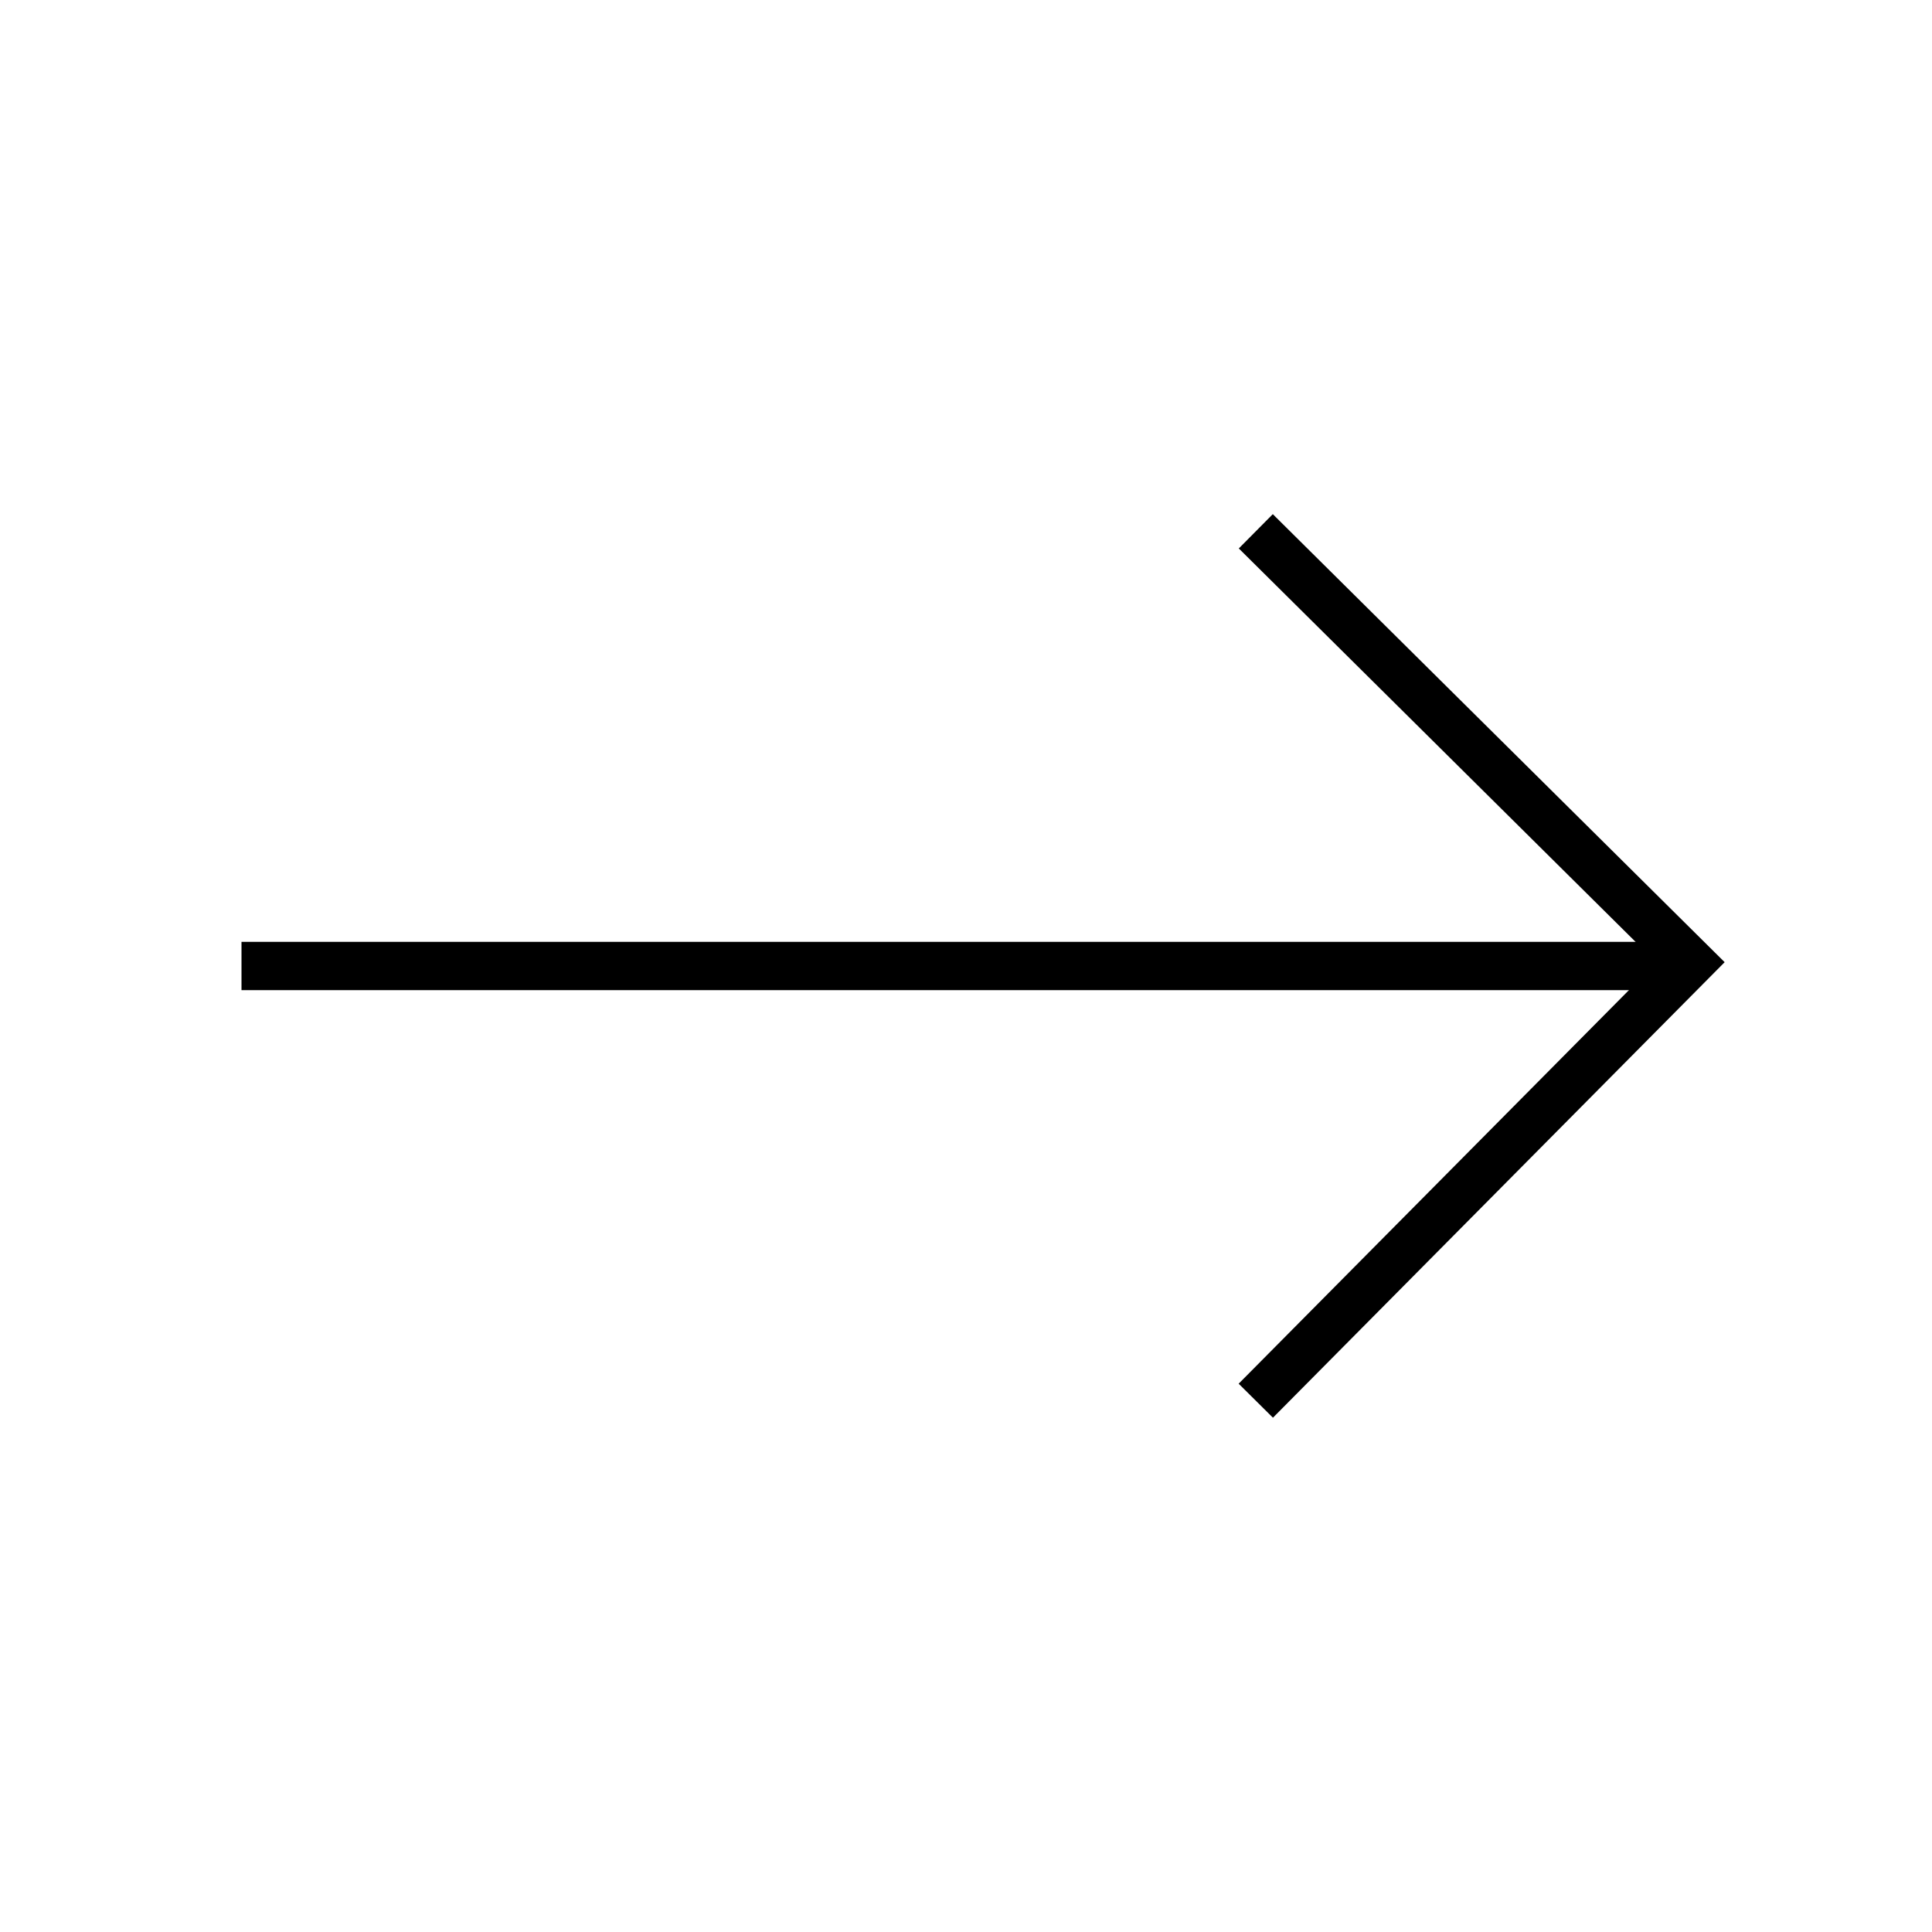
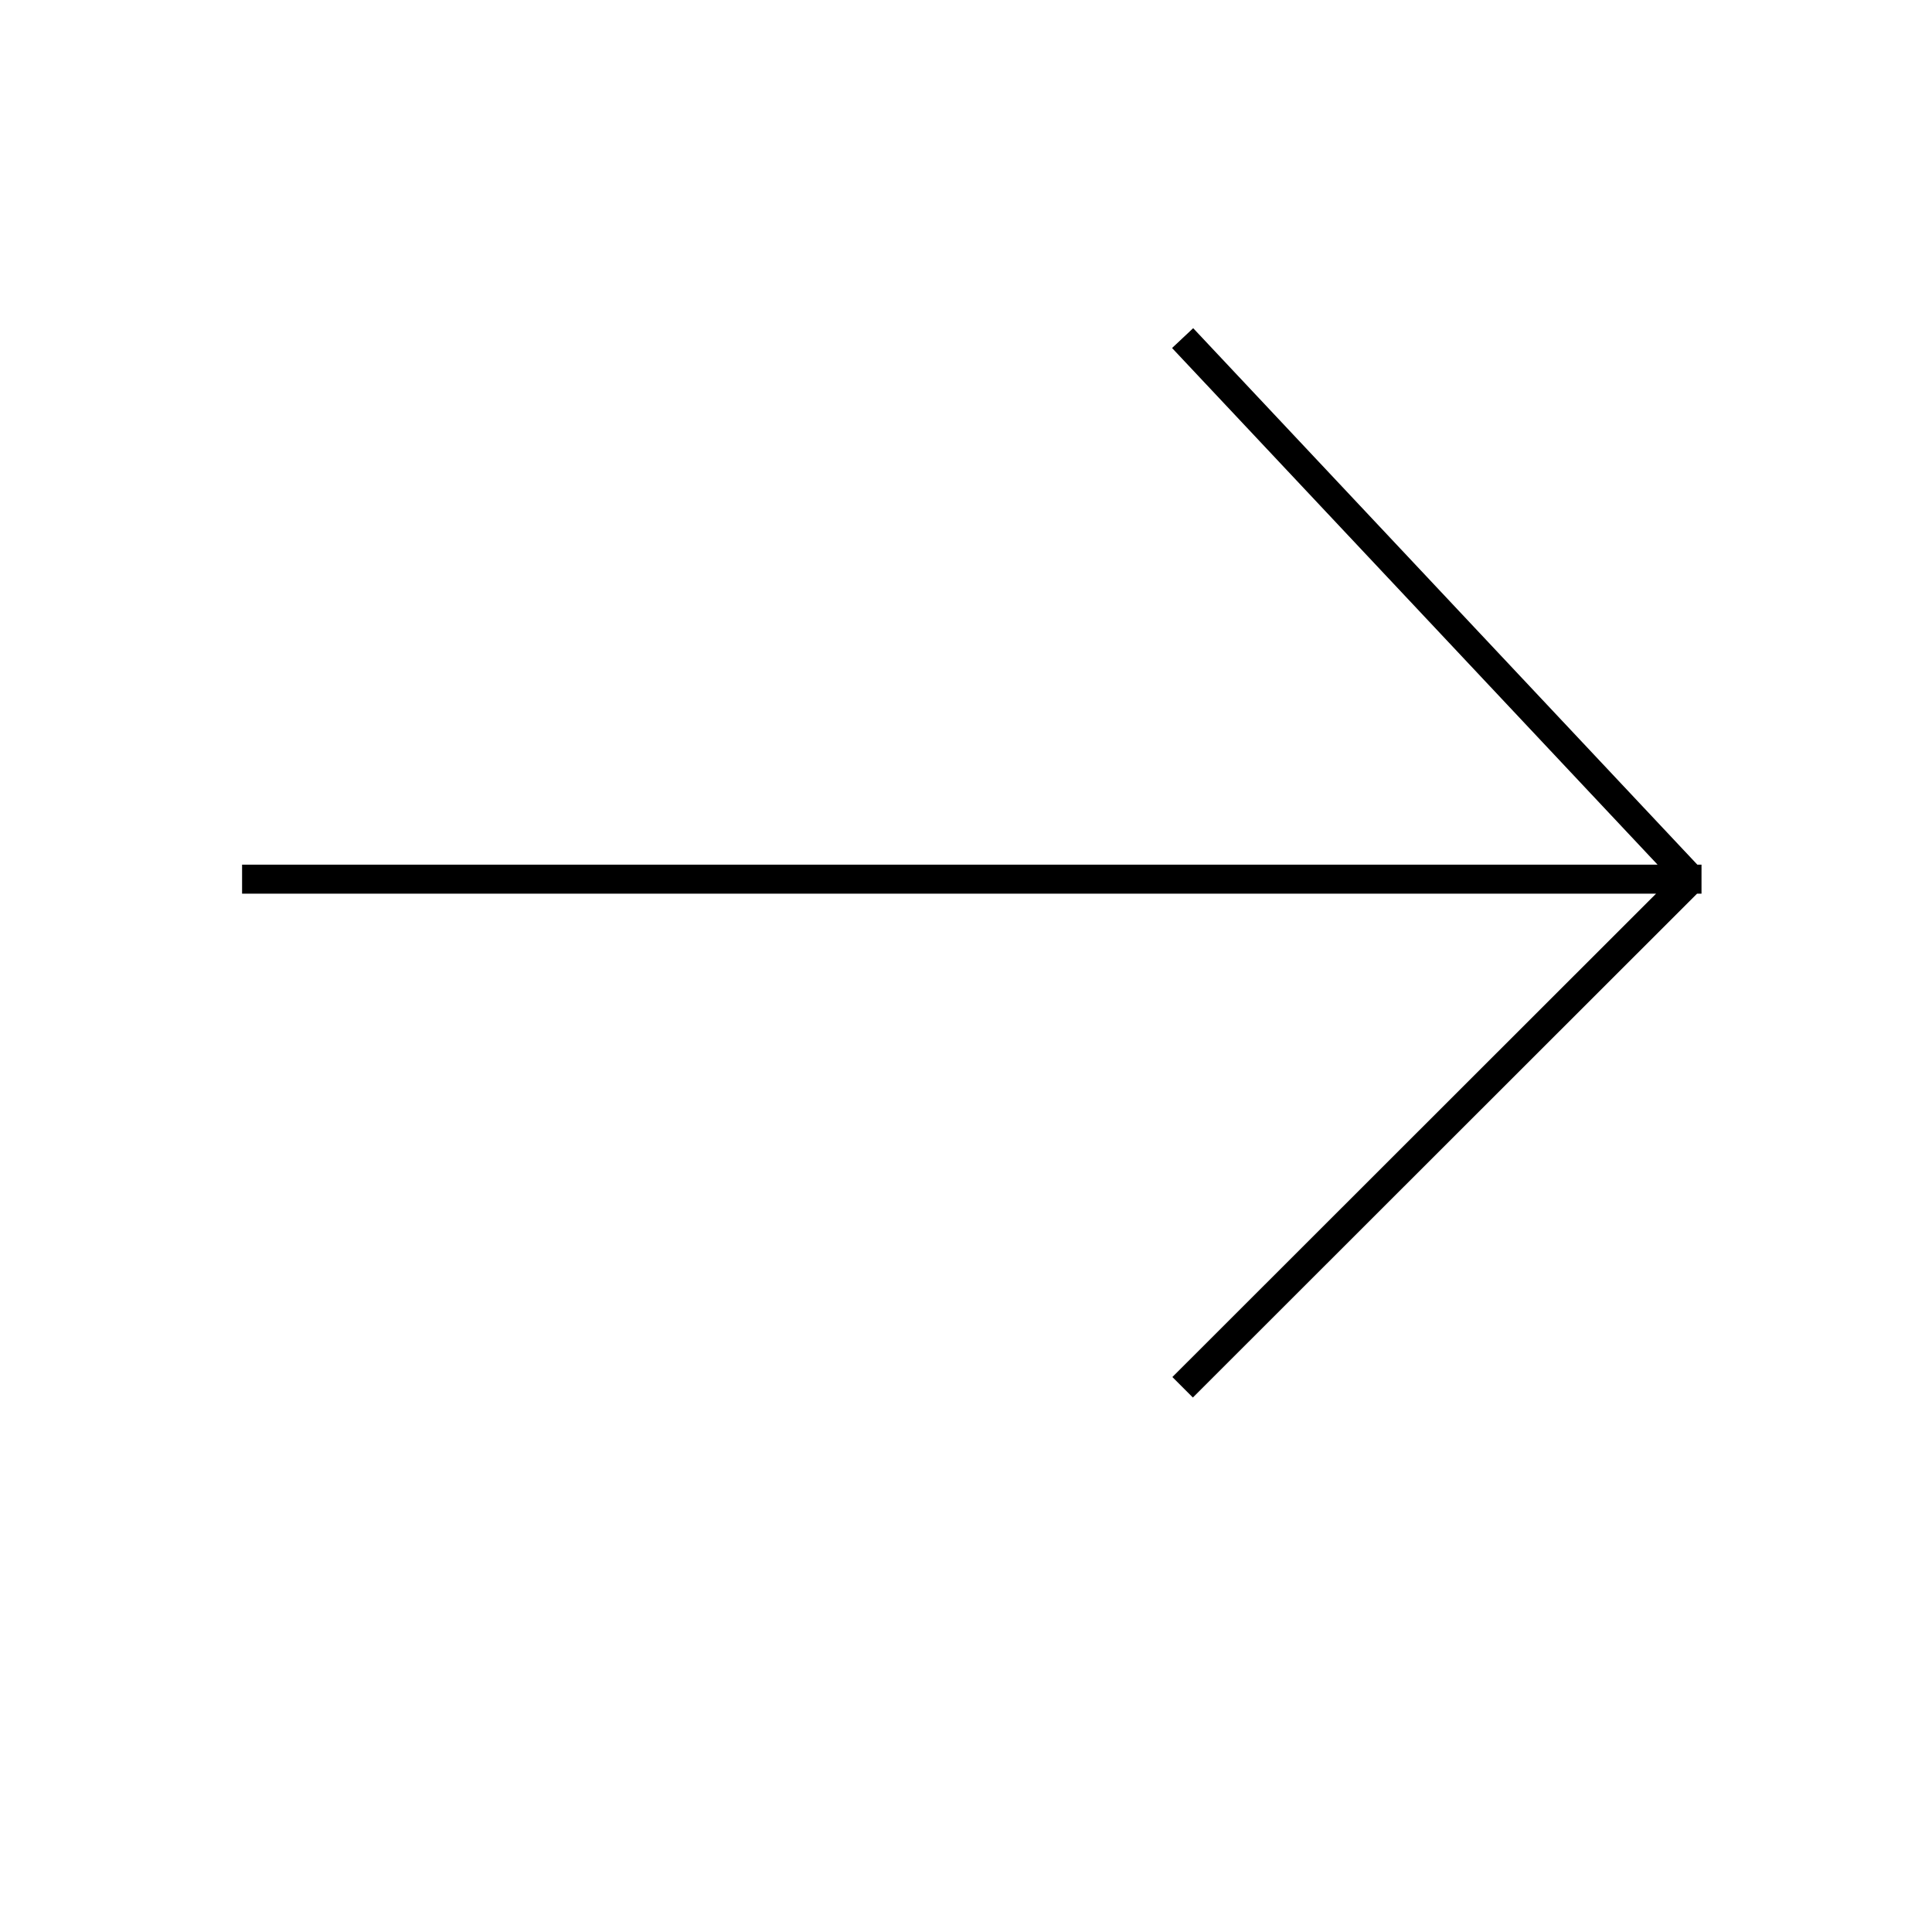
<svg xmlns="http://www.w3.org/2000/svg" width="40px" height="40px" viewBox="0 0 40 40" version="1.1">
  <g id="uEA04-arrow-right-thin" stroke="none" stroke-width="1" fill="none" fill-rule="evenodd">
-     <g id="fills" transform="translate(5, 10)" fill="#000000" fill-rule="nonzero">
-       <polygon id="Path" points="0 10.5 0 9.5 30 9.5 30 10.5" />
-       <polygon id="Path-2" points="20.648 1.355 21.352 0.645 30.707 9.921 21.355 19.352 20.645 18.648 29.293 9.927" />
-     </g>
+     <path d="M5.012,18.202 L35.228,18.202 M24.485,7 L35.012,18.202 M35.012,18.202 L24.485,28.722" id="Combined-Shape" stroke="#000000" stroke-width="0.6" />
  </g>
</svg>
